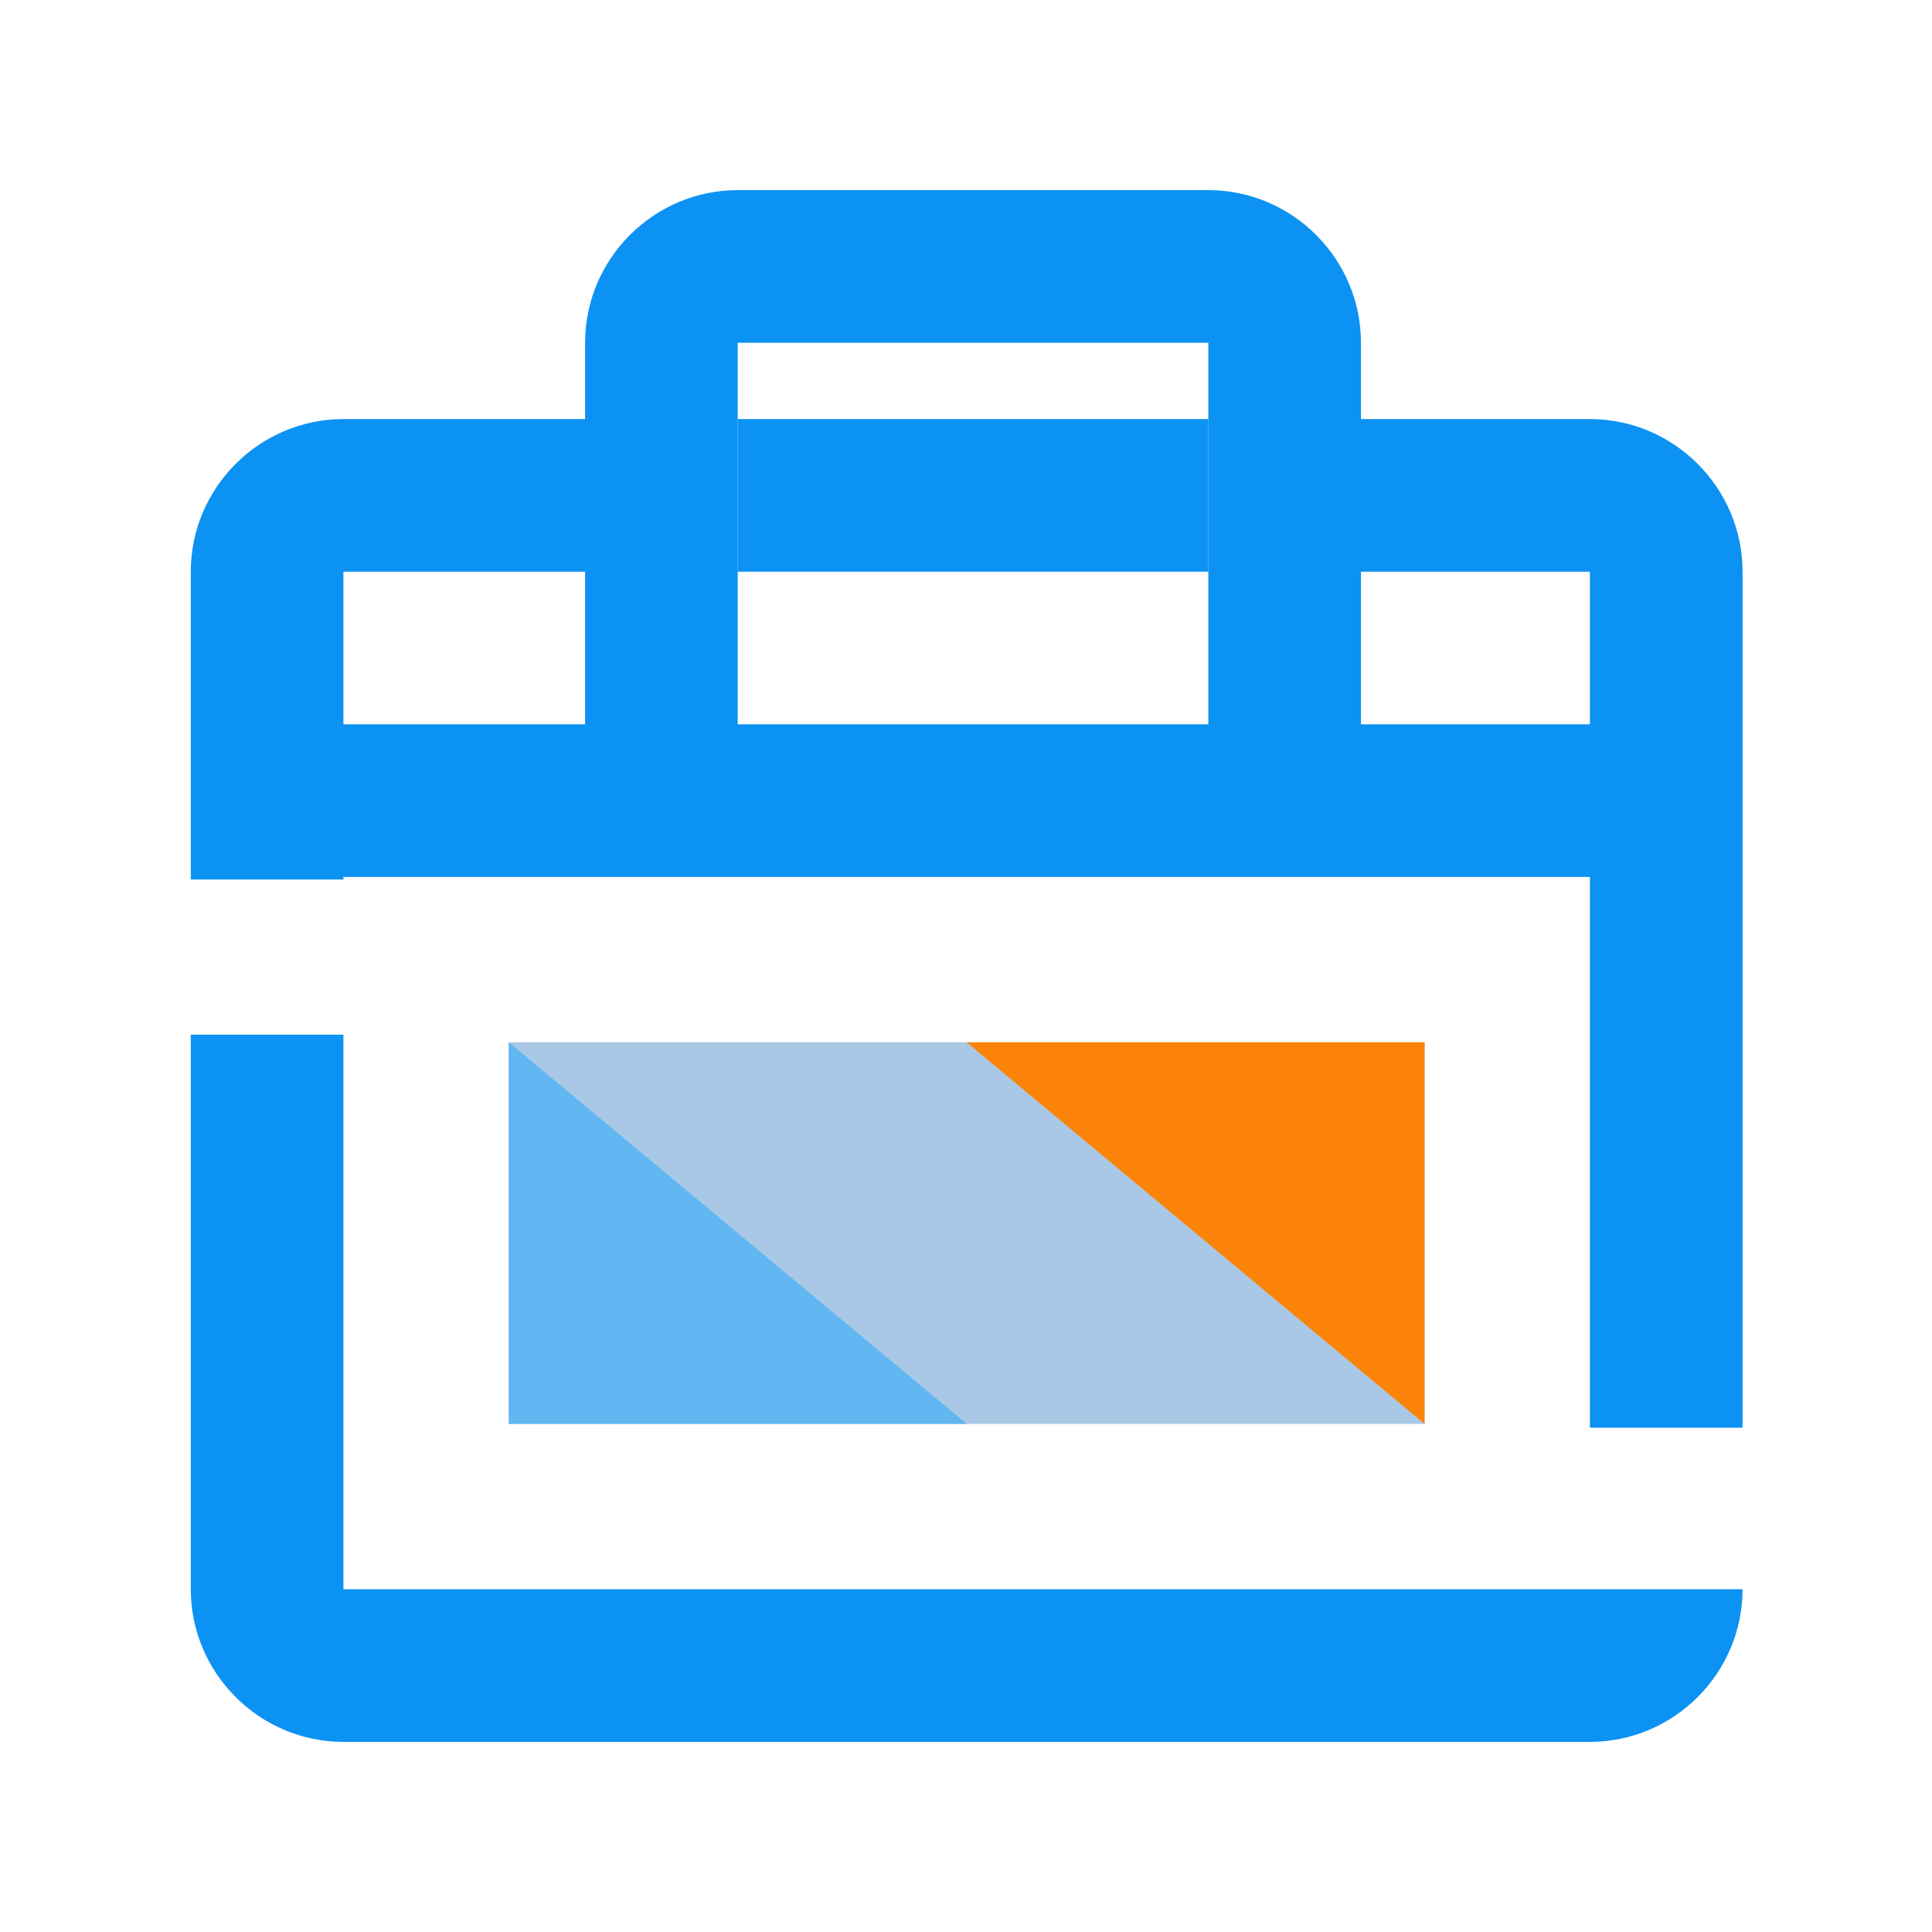
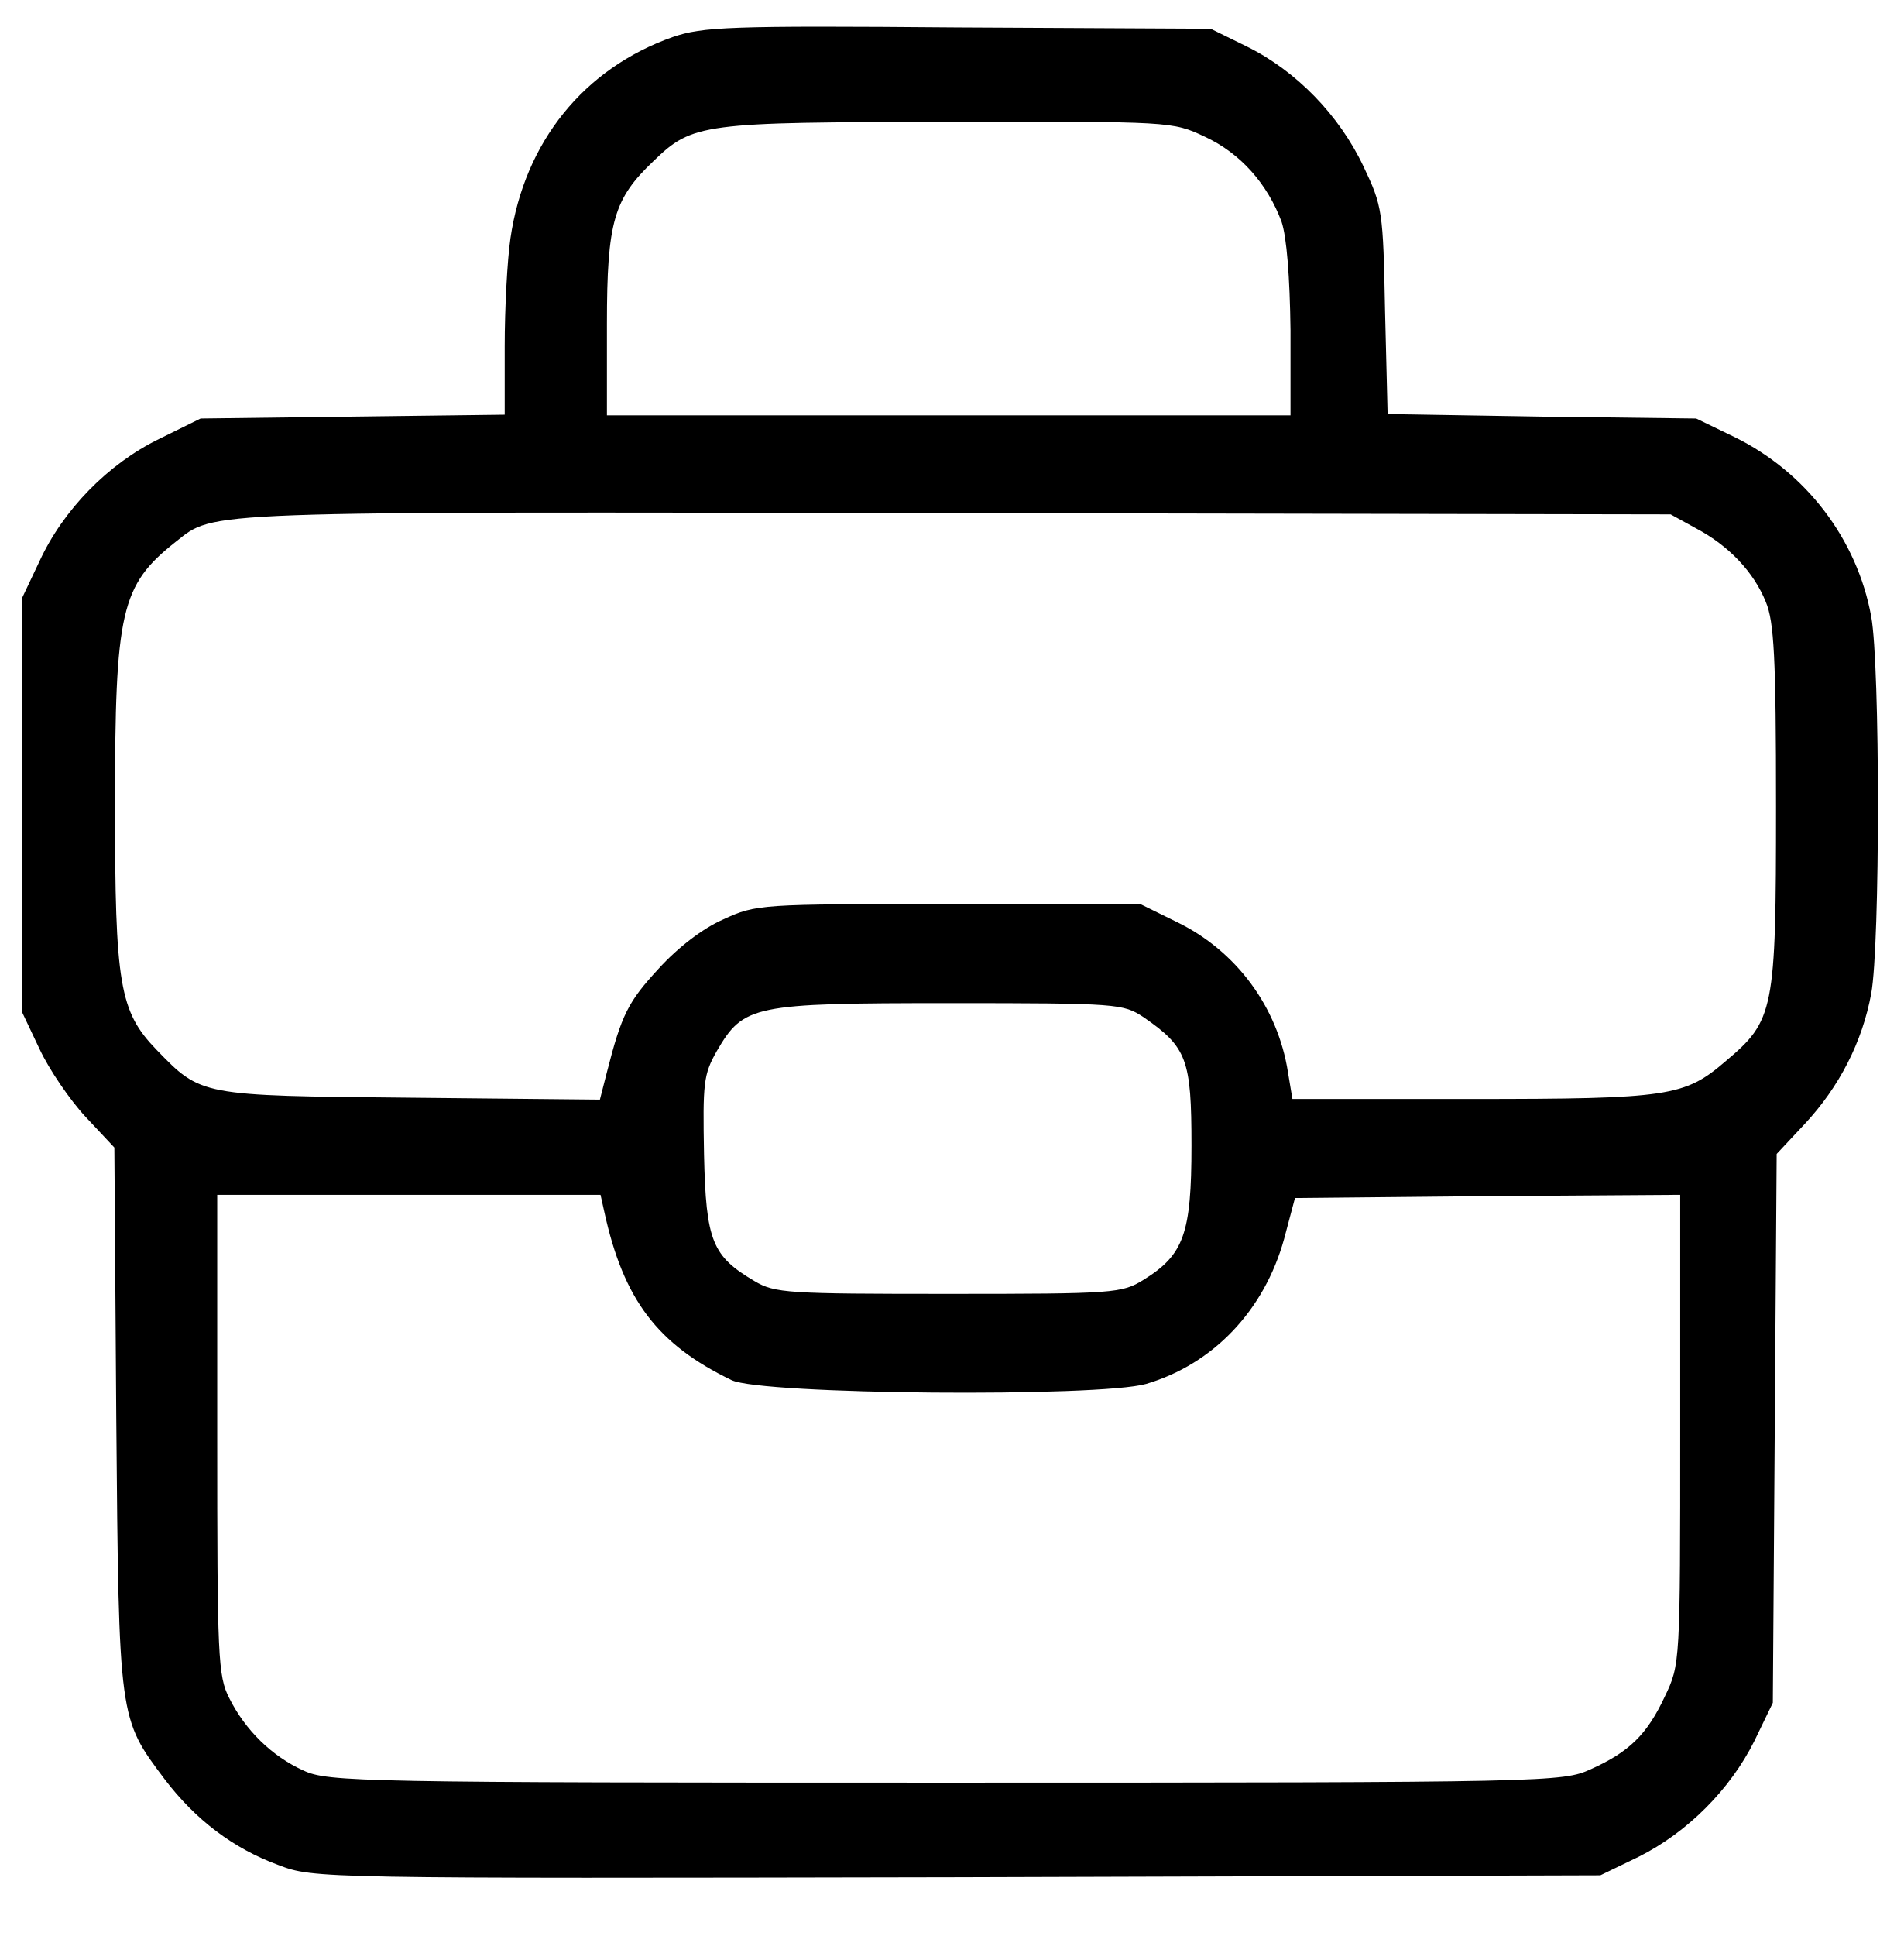
- <svg xmlns="http://www.w3.org/2000/svg" width="800px" height="800px" viewBox="0 -43.5 1111 1111" class="icon" version="1.1">
-   <path d="M694.857 153.6v263.314l43.886-43.886h-358.4l43.886 43.886v-263.314h270.629z m87.771 219.429v-87.771h131.657V777.509h87.771V285.257c0-48.274-39.497-87.771-87.771-87.771h-131.657v-43.886c0-48.274-39.497-87.771-87.771-87.771h-270.629c-48.274 0-87.771 39.497-87.771 87.771v43.886h-138.971c-48.274 0-87.771 39.497-87.771 87.771v177.006h87.771V285.257h138.971v87.771h-138.971v87.771h716.8v-87.771h-131.657z m-585.143 497.371v-318.903h-87.771V870.4c0 48.274 39.497 87.771 87.771 87.771h716.8c48.274 0 87.771-39.497 87.771-87.771h-87.771-716.8z" fill="#0C92F2" />
-   <path d="M424.229 197.486h270.629v87.771h-270.629z" fill="#0C92F2" />
-   <path d="M292.571 555.886h526.629v219.429h-526.629z" fill="#A8C8E6" />
-   <path d="M292.571 555.886l263.314 219.429h-263.314z" fill="#61B6F2" />
-   <path d="M555.886 555.886h263.314v219.429z" fill="#FC830A" />
+ <svg xmlns="http://www.w3.org/2000/svg" version="1.0" width="298pt" height="303pt" viewBox="0 0 298 303" preserveAspectRatio="xMidYMid meet">
+   <g transform="translate(0,303) scale(0.1,-0.1)" fill="#000000" stroke="none">
+     <path d="M1053 2972 c-139 -49 -232 -164 -254 -315 -5 -34 -9 -110 -9 -169 l0 -107 -238 -3 -238 -3 -65 -32 c-80 -39 -150 -111 -187 -191 l-27 -57 0 -325 0 -325 27 -57 c15 -32 47 -79 72 -106 l45 -48 3 -424 c4 -474 4 -469 76 -565 48 -63 107 -108 178 -134 55 -21 61 -21 1062 -19 l1007 3 60 29 c76 38 143 105 181 181 l29 60 3 429 3 430 44 47 c54 58 90 128 104 204 14 76 14 514 0 590 -22 121 -102 226 -214 281 l-60 29 -242 3 -241 4 -4 161 c-3 157 -4 164 -34 227 -38 80 -105 149 -182 187 l-57 28 -395 2 c-360 3 -400 1 -447 -15z m833 -156 c56 -26 98 -74 120 -133 8 -24 13 -86 14 -170 l0 -133 -535 0 -535 0 0 143 c0 161 11 196 73 255 61 59 76 61 462 61 348 1 350 1 401 -23z m769 -613 c51 -27 90 -68 109 -115 13 -31 16 -87 16 -320 0 -321 -3 -335 -79 -399 -64 -55 -88 -59 -398 -59 l-280 0 -7 42 c-16 102 -81 190 -174 235 l-57 28 -300 0 c-295 0 -301 0 -353 -24 -32 -14 -71 -44 -101 -77 -48 -52 -58 -72 -81 -162 l-11 -43 -297 3 c-330 3 -327 3 -397 75 -58 60 -65 102 -65 383 0 304 9 344 95 412 62 49 28 47 1220 45 l1120 -2 40 -22z m-865 -765 c68 -47 75 -66 75 -201 0 -138 -12 -171 -75 -210 -34 -21 -45 -22 -305 -22 -252 0 -272 1 -304 20 -66 39 -76 62 -79 198 -2 112 -1 125 20 162 42 72 56 75 364 75 265 0 272 -1 304 -22z m-844 -305 c30 -137 83 -207 199 -263 47 -23 575 -27 649 -6 105 31 185 115 216 227 l17 64 302 3 301 2 0 -367 c0 -366 0 -368 -24 -418 -28 -60 -56 -87 -116 -114 -44 -20 -60 -21 -1010 -21 -915 0 -967 1 -1005 19 -49 22 -91 63 -116 113 -18 35 -19 64 -19 413 l0 375 300 0 300 0 6 -27z" />
+   </g>
</svg>
